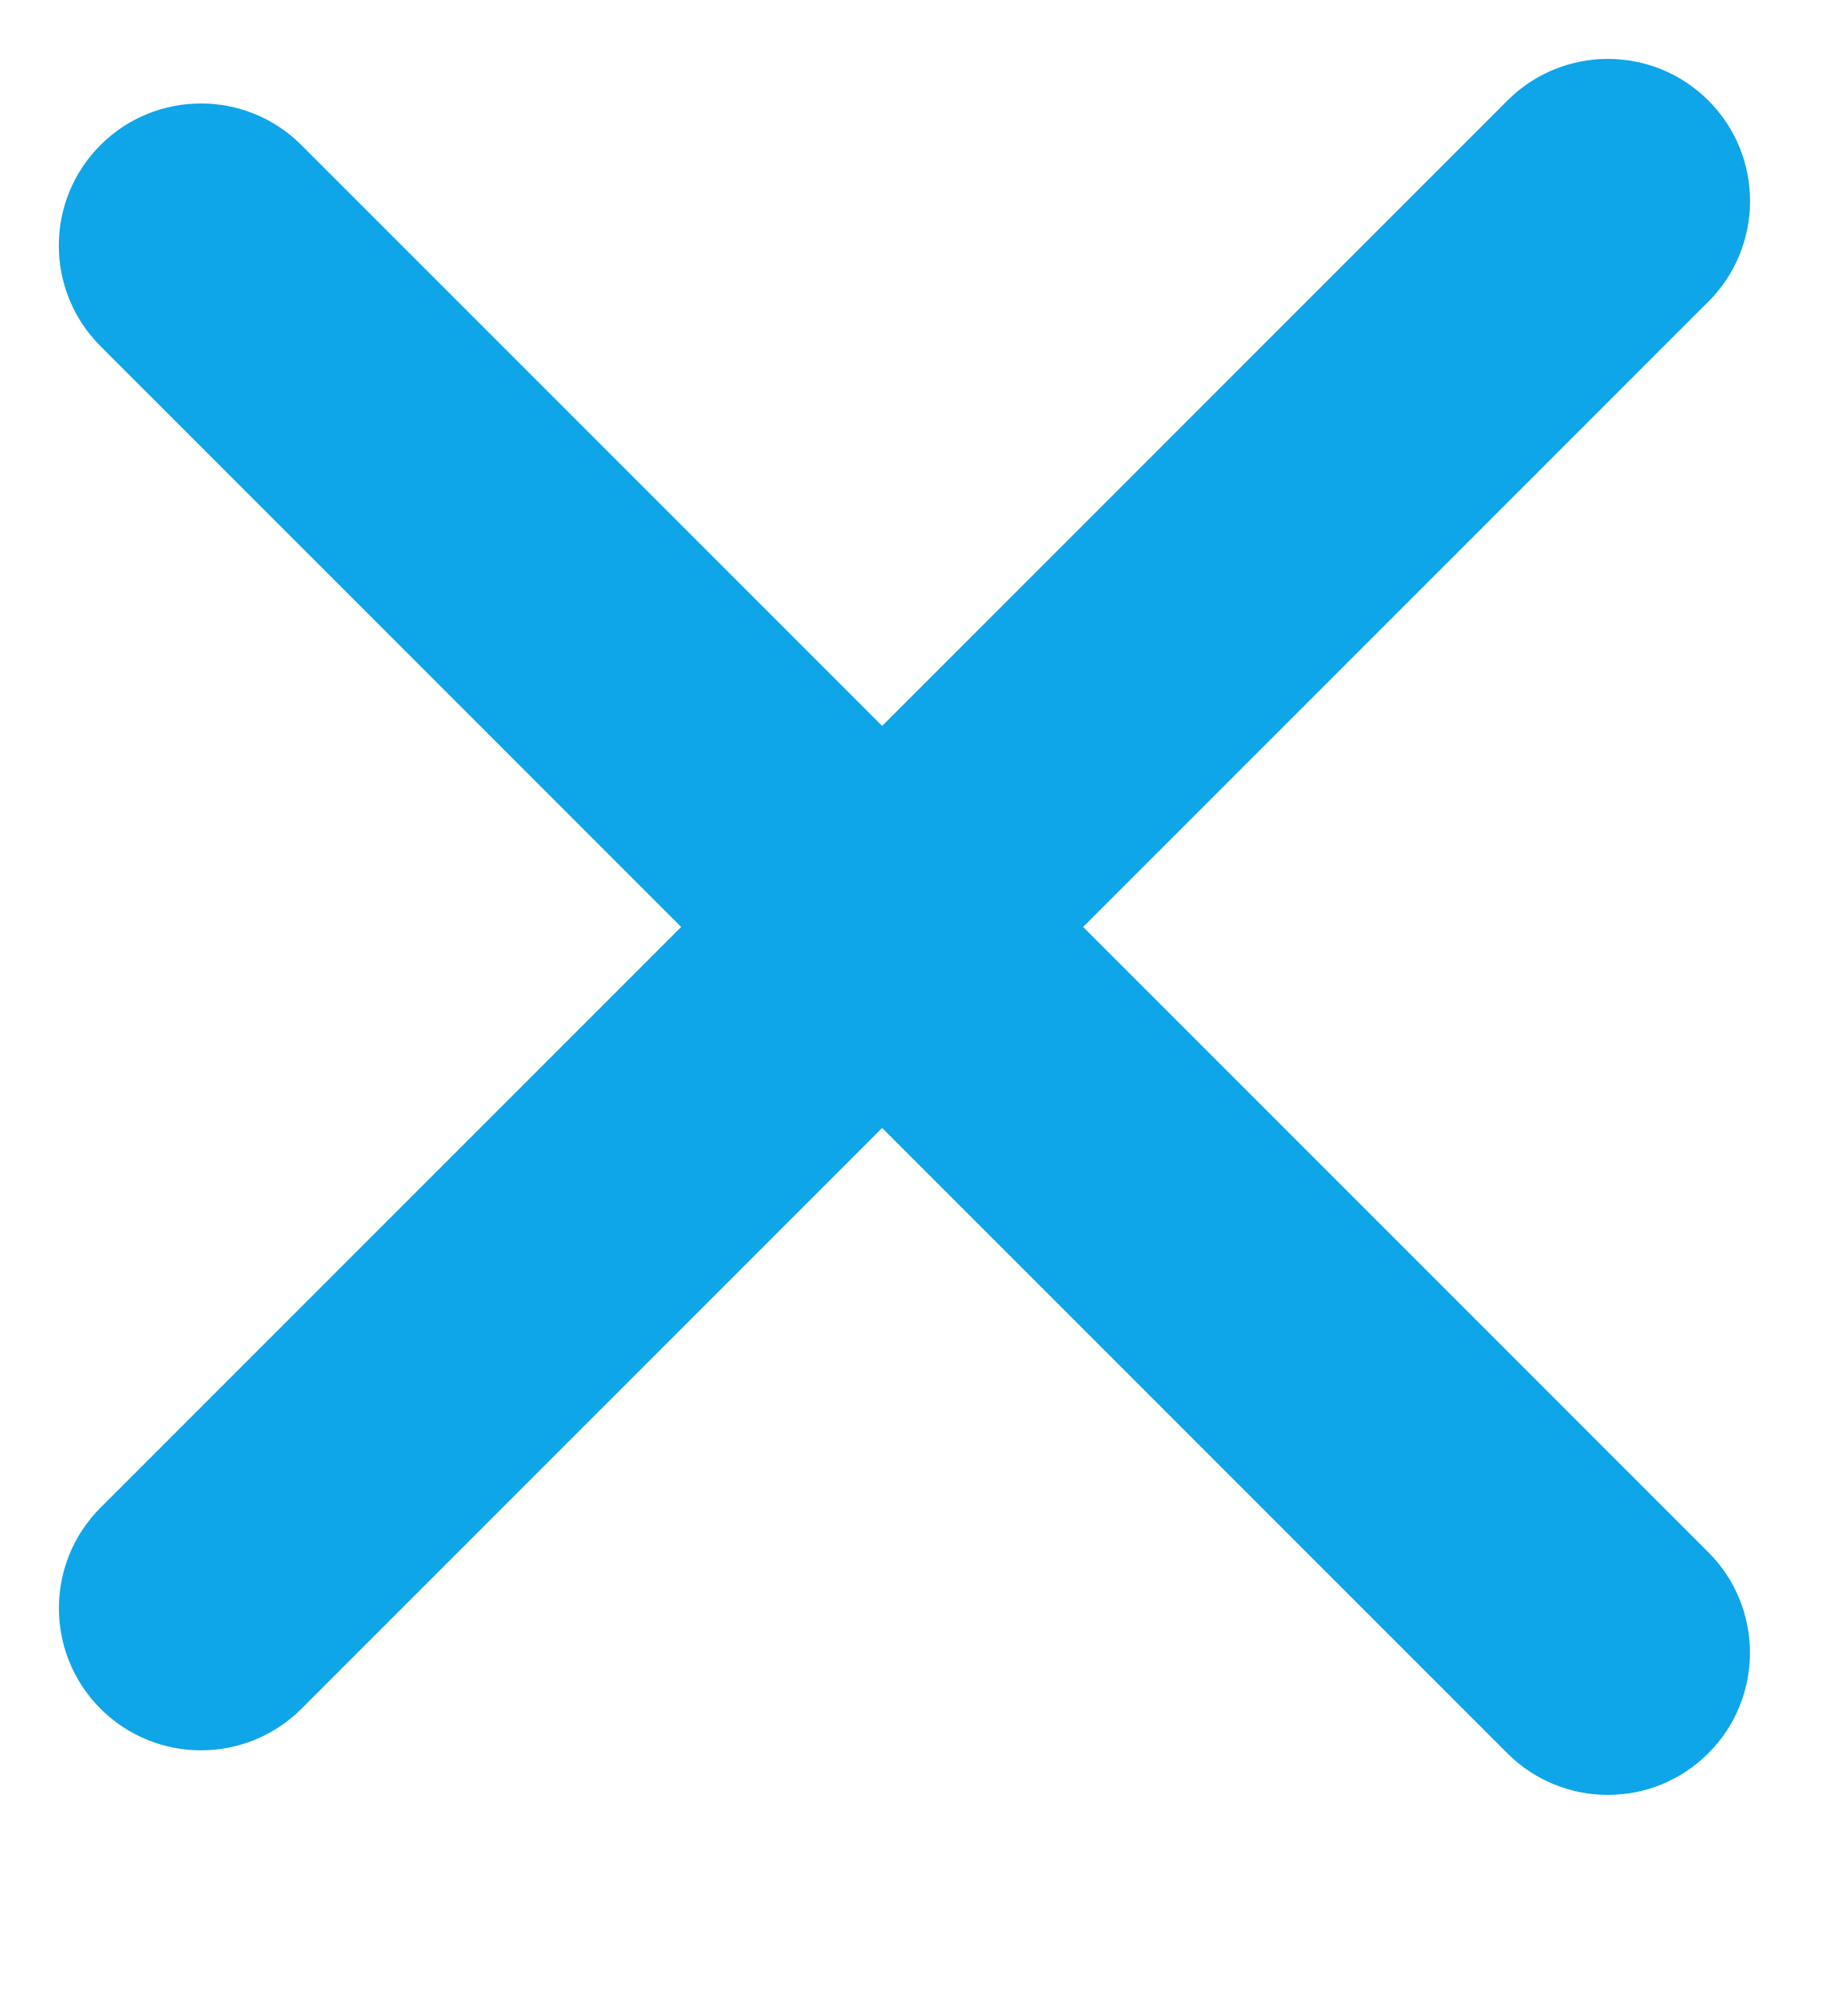
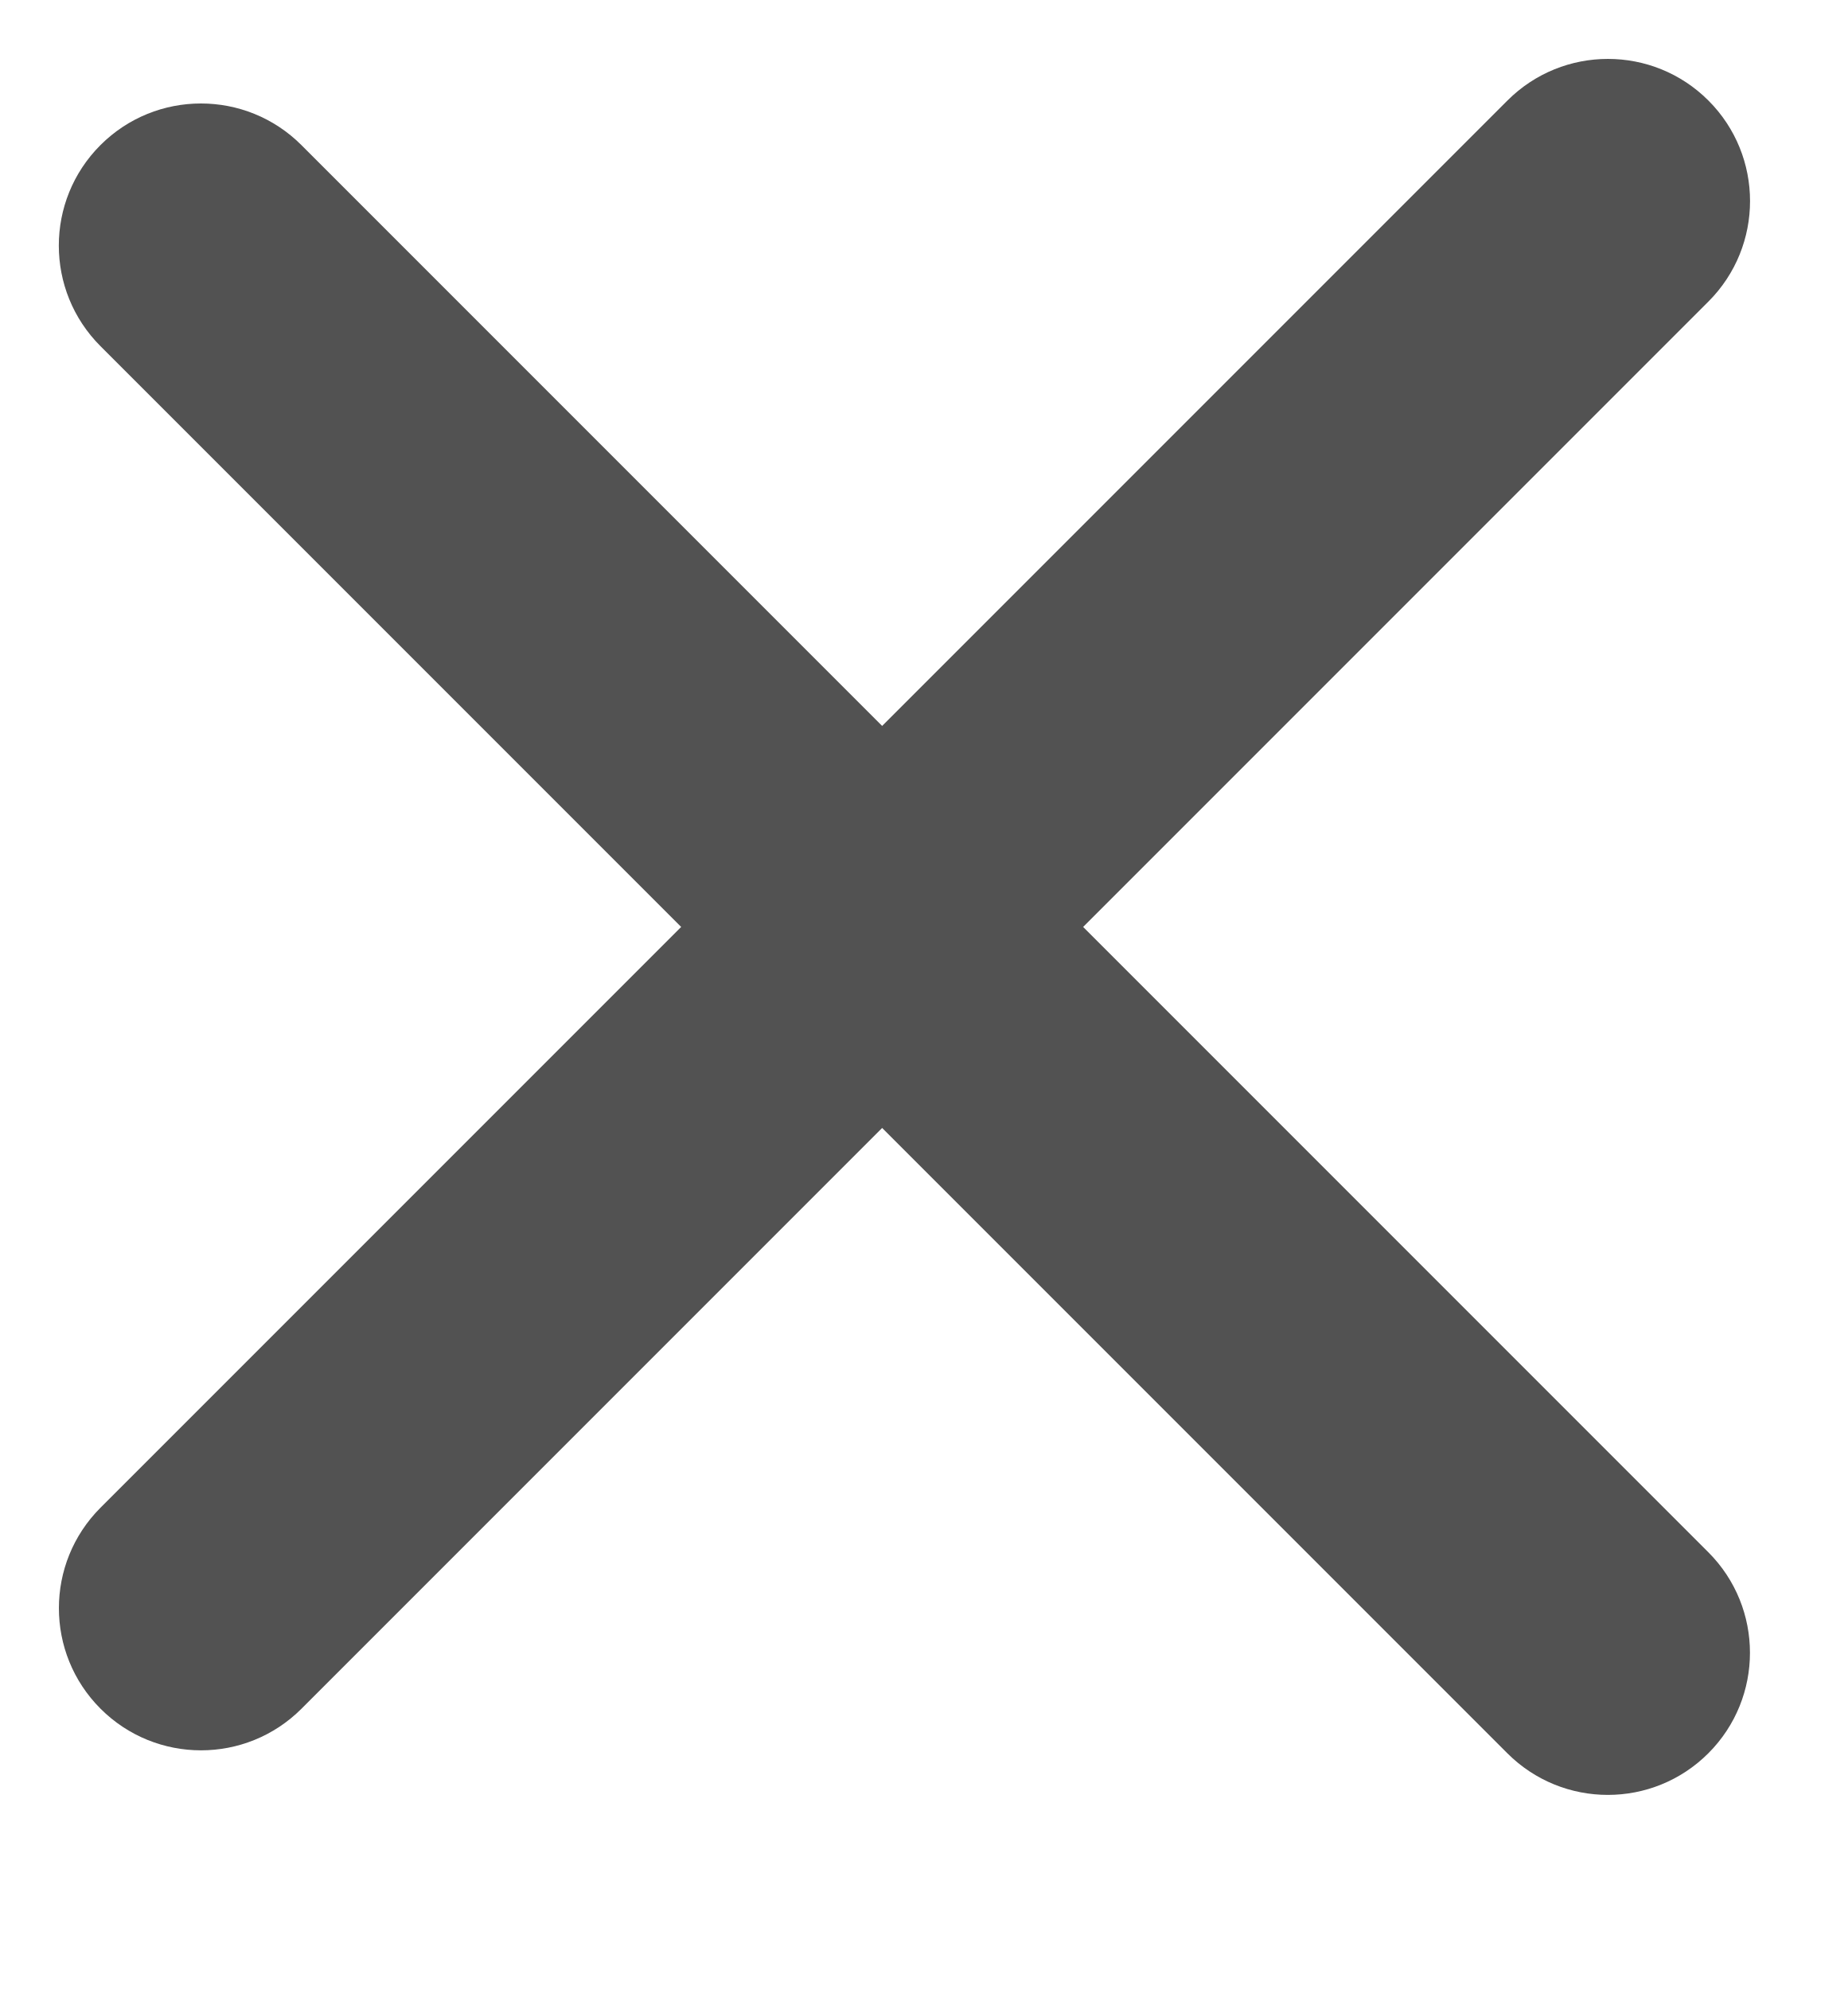
<svg xmlns="http://www.w3.org/2000/svg" width="13" height="14" viewBox="0 0 13 14" fill="none">
-   <rect y="11.314" width="16" height="2" rx="1" transform="rotate(-45 0 11.3137)" fill="#0ea5e9" />
-   <rect x="1.414" y="0.314" width="16" height="2" rx="1" transform="rotate(45 1.41422 0.313705)" fill="#0ea5e9" />
+   <rect y="11.314" width="16" height="2" rx="1" transform="rotate(-45 0 11.3137)" fill="#525252" />
+   <rect x="1.414" y="0.314" width="16" height="2" rx="1" transform="rotate(45 1.41422 0.313705)" fill="#525252" />
</svg>
